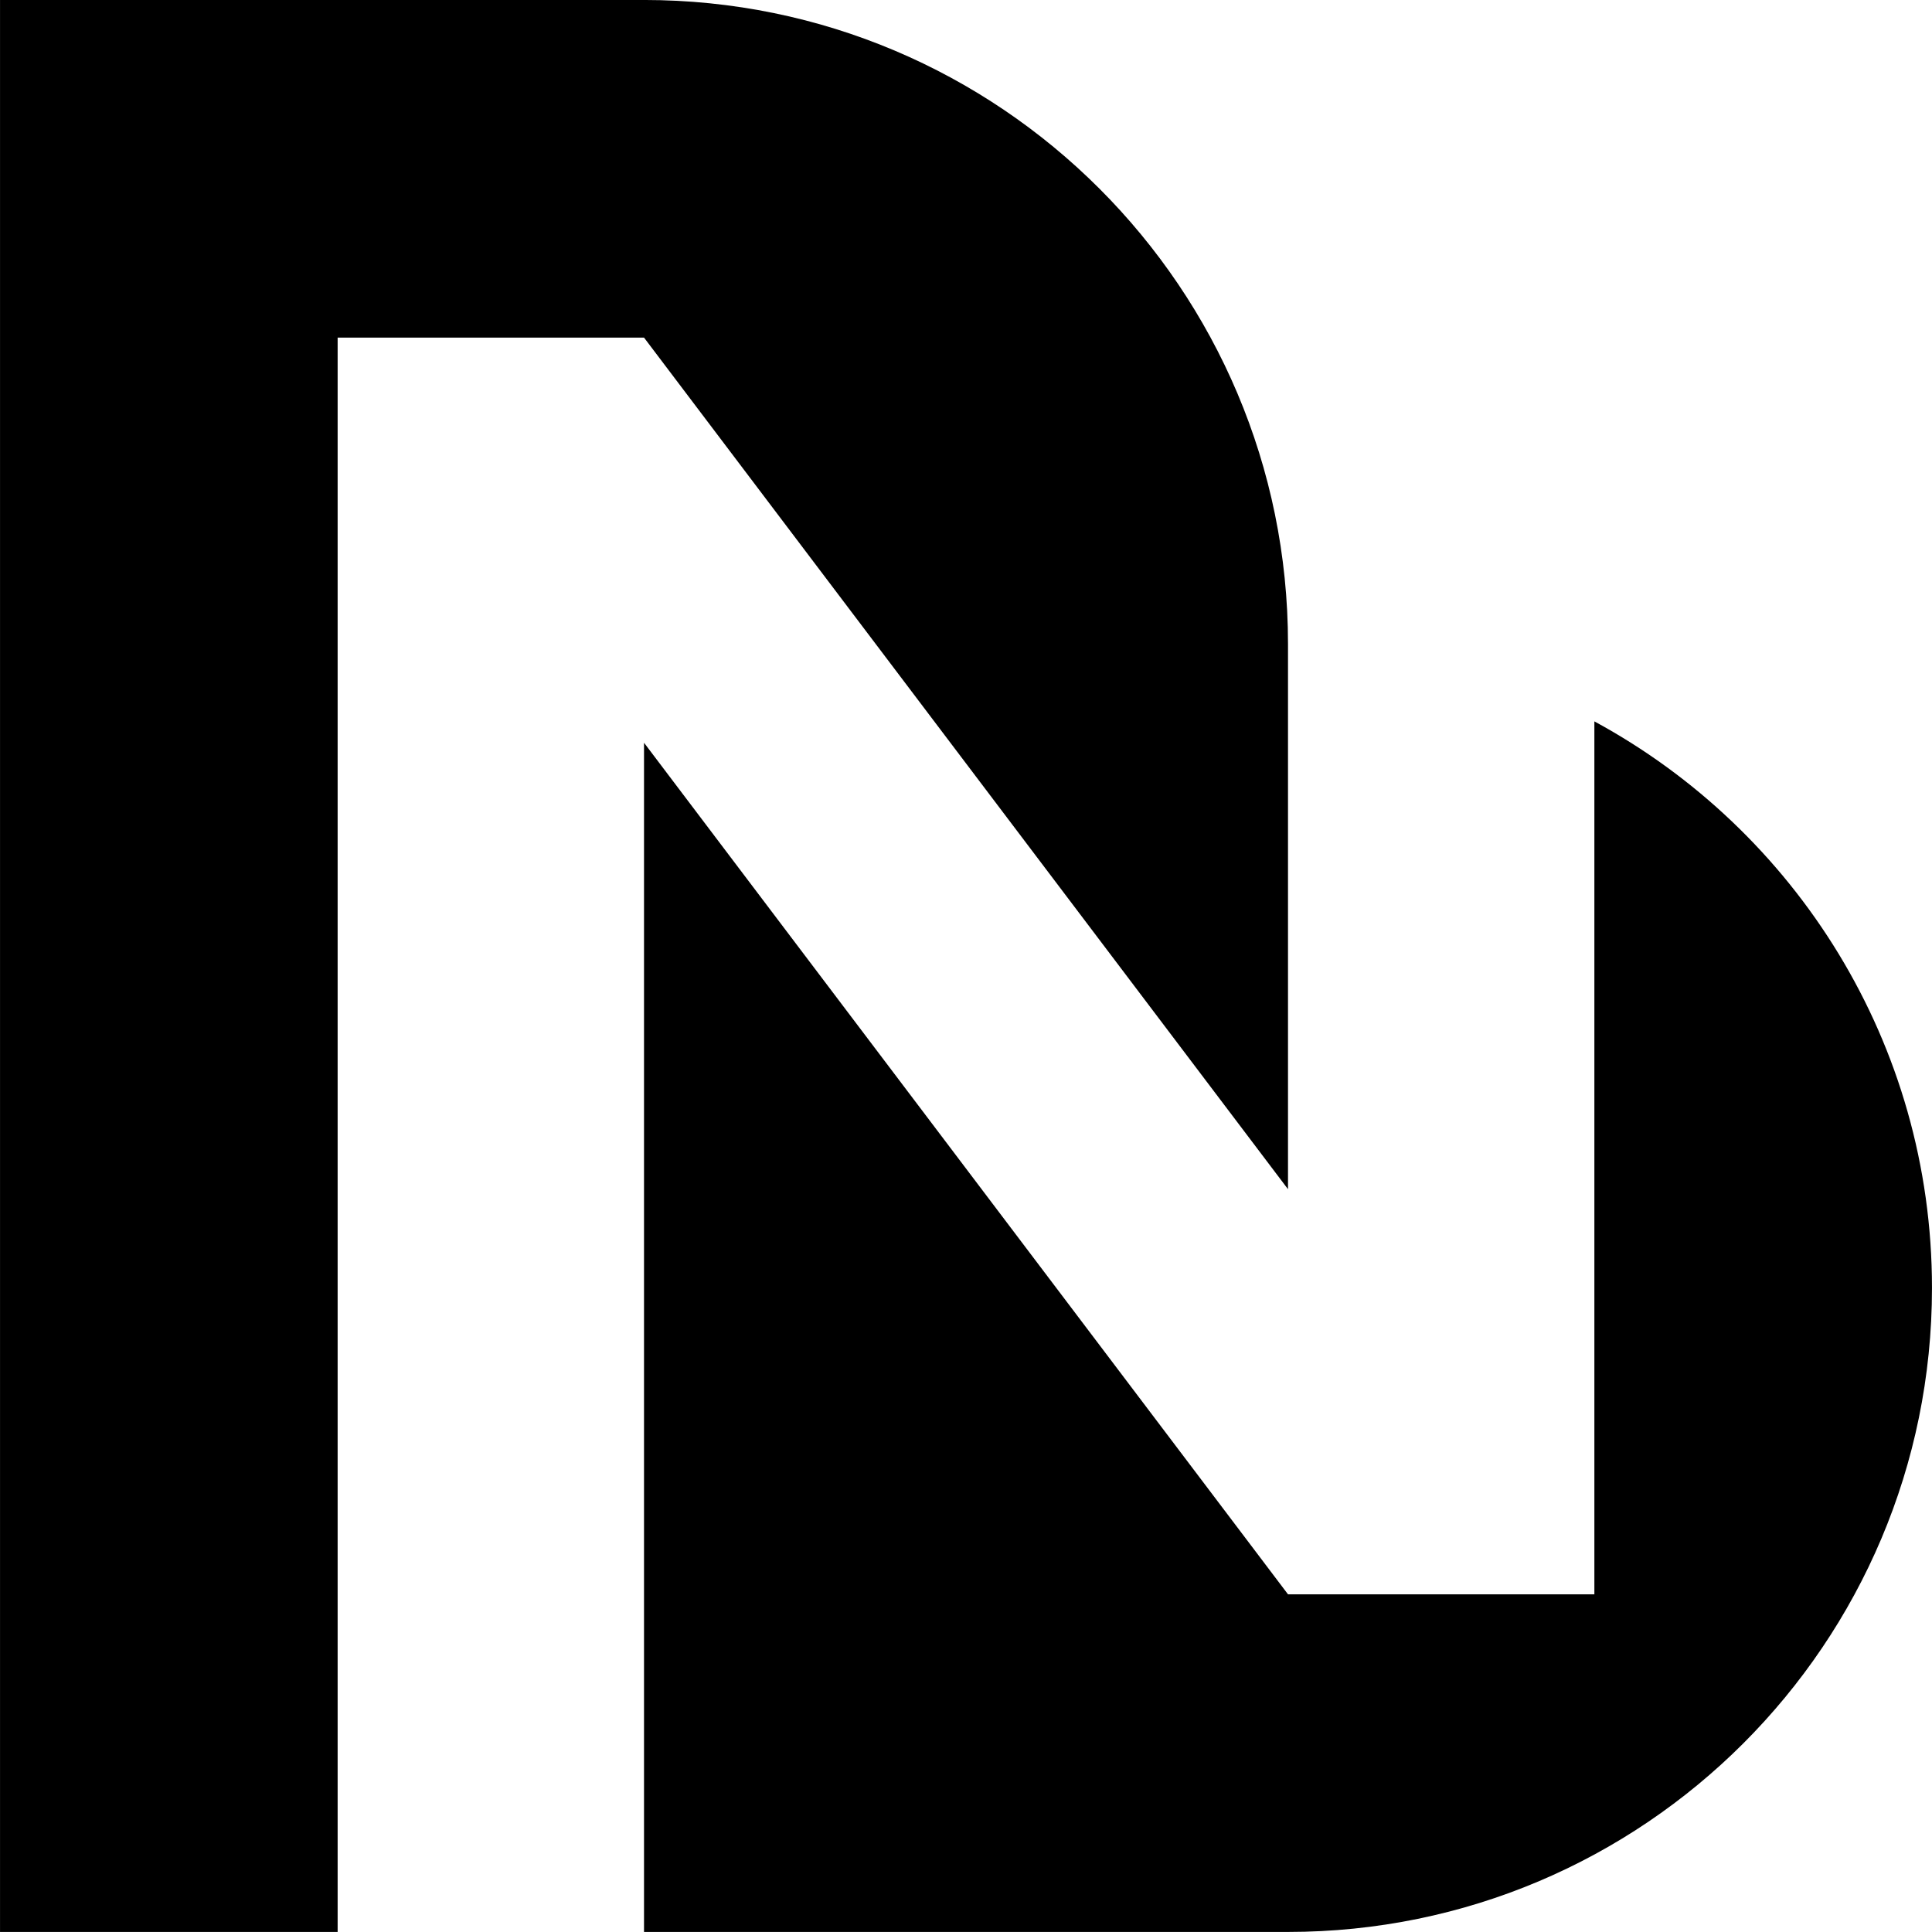
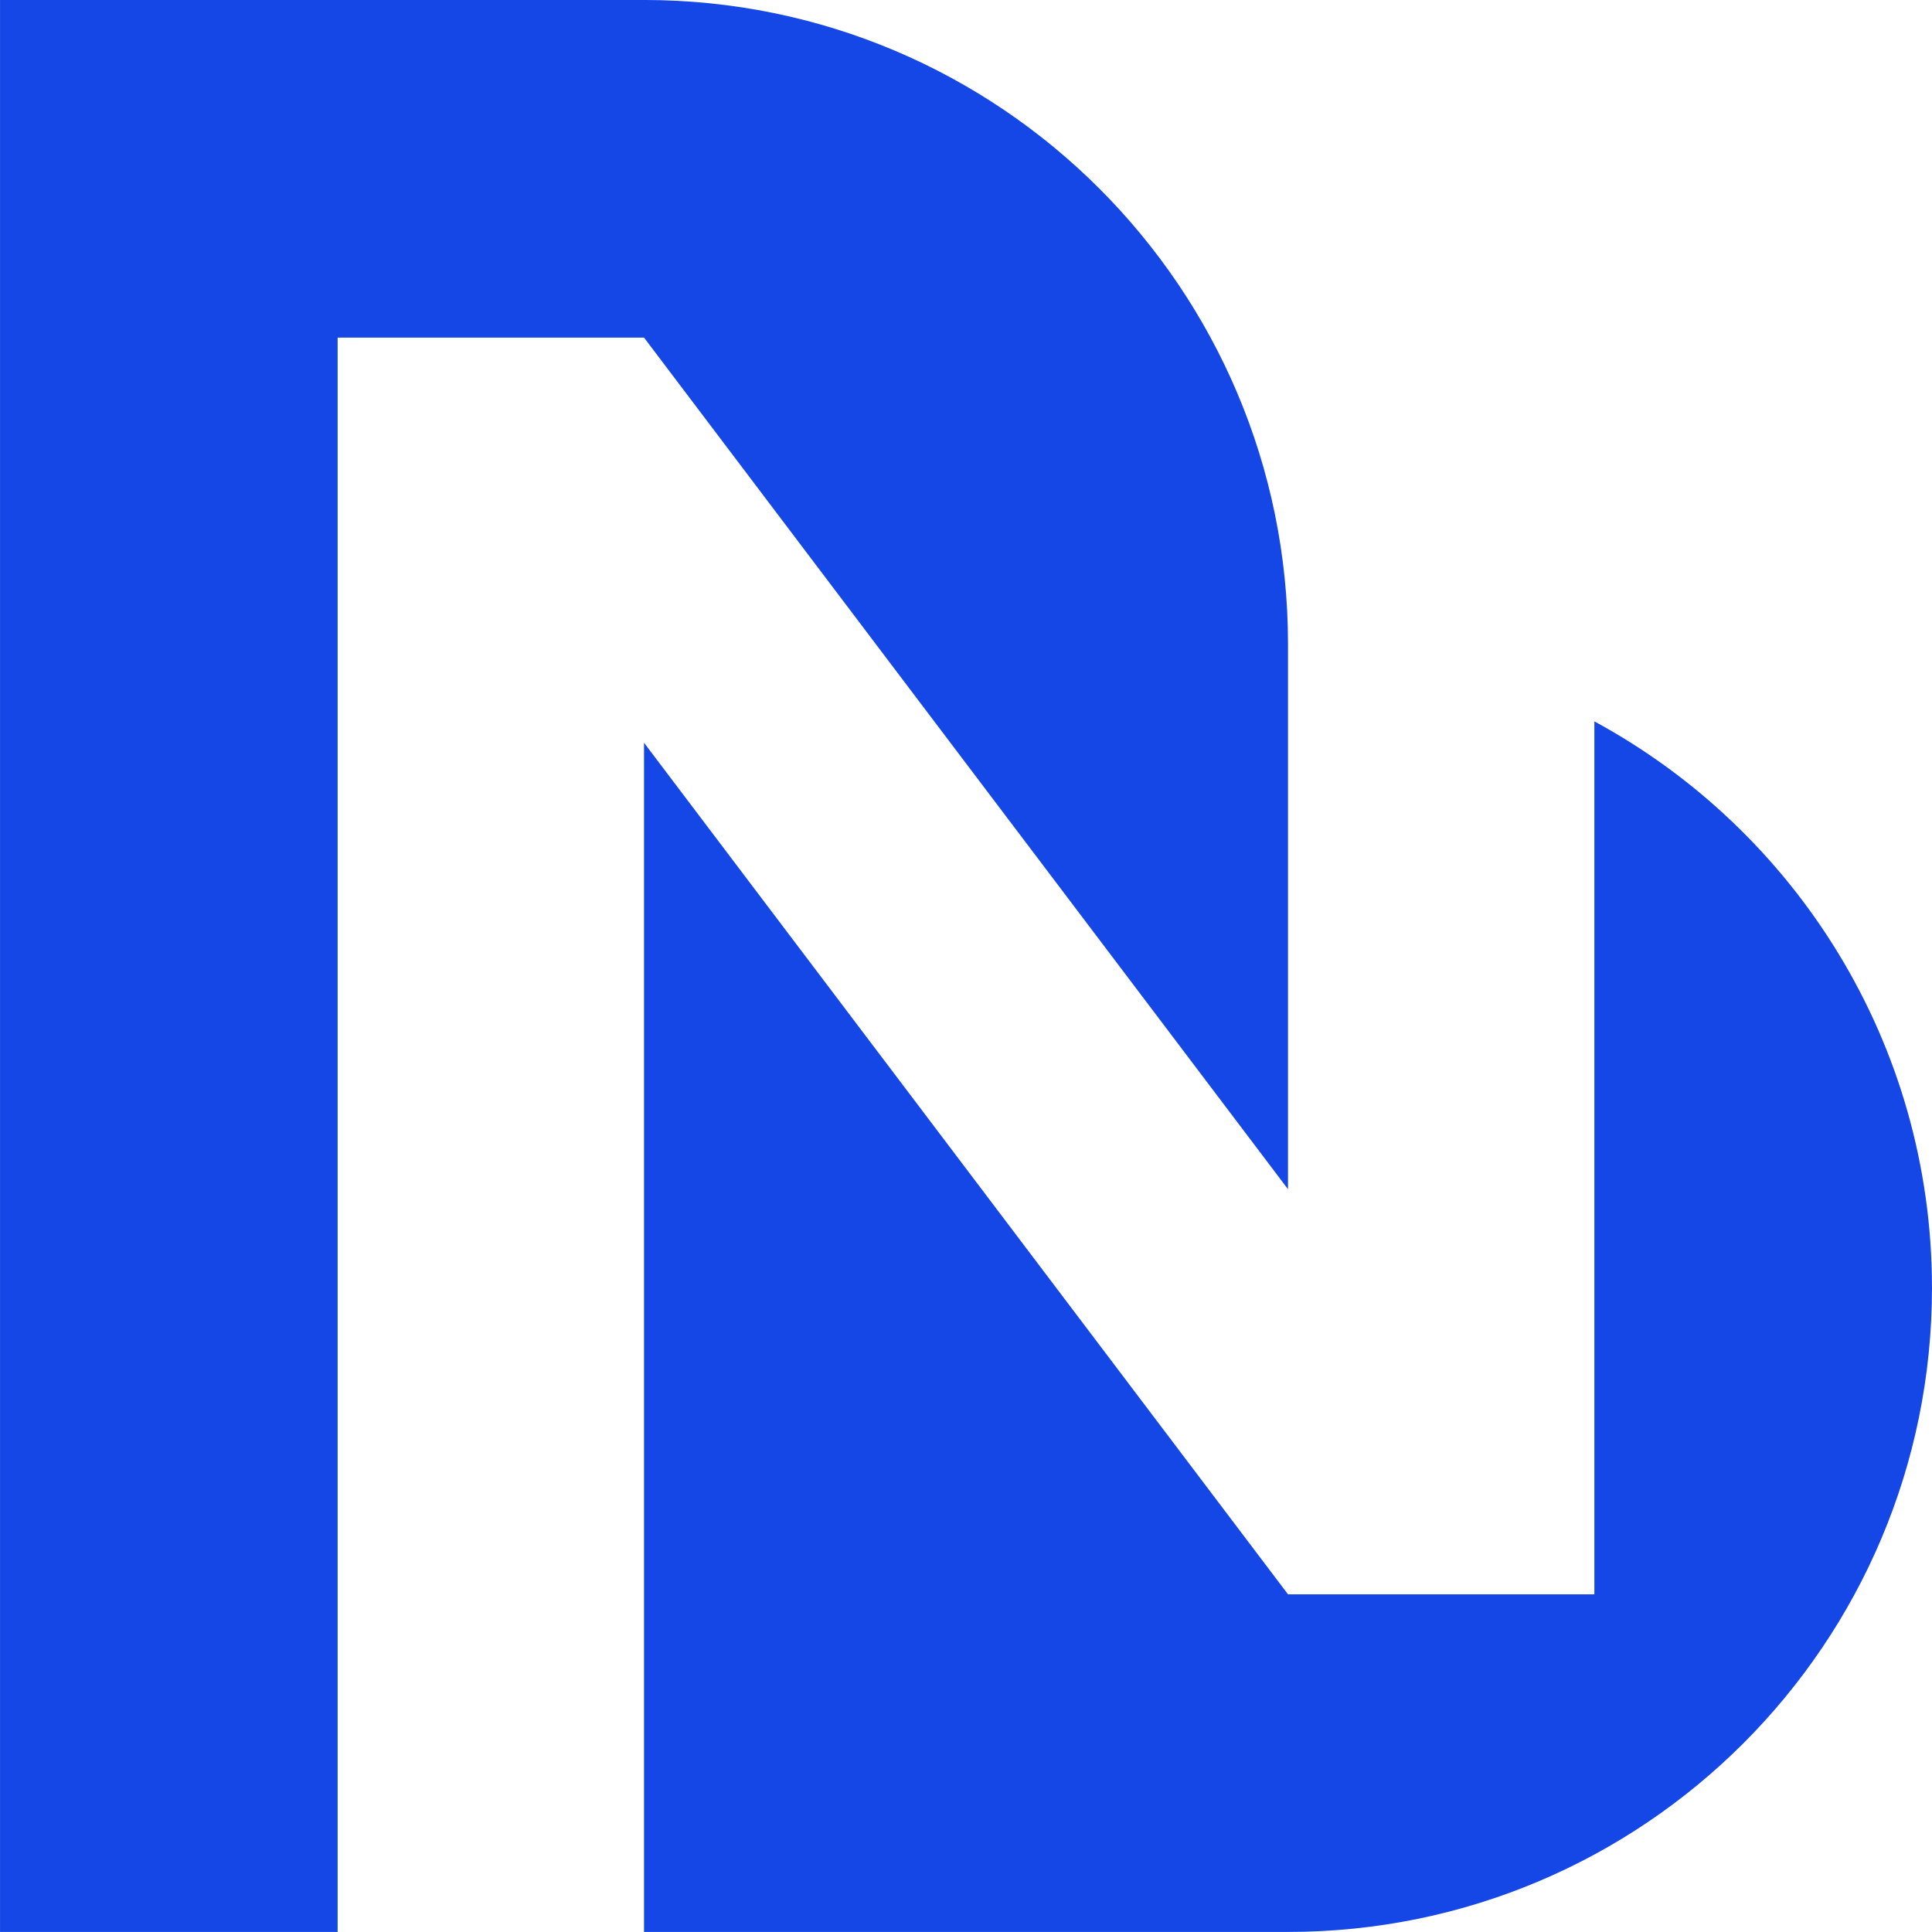
<svg xmlns="http://www.w3.org/2000/svg" viewBox="285.10 167.94 223.50 223.50">
-   <g transform="translate(-2441.104)" fill="currentColor">
+   <g transform="translate(-2441.104)" fill="#1447e6">
    <path d="m 0,0 v -63.803 -11.936 h -11.936 -14.645 l -55.874,73.886 v -103.178 h 55.874 c 30.857,0 55.873,25.015 55.873,55.874 C 29.292,-27.922 17.445,-9.453 0,0" transform="matrix(1.333333,0,0,-1.333333,2910.646,251.3919)" />
    <path d="m 0,0 v 45.077 2.228 c 0,30.858 -25.016,55.874 -55.874,55.874 h -55.874 V -64.443 h 29.292 V 61.95 73.887 h 26.582 z" transform="matrix(1.333333,0,0,-1.333333,2875.204,305.5091)" />
  </g>
</svg>
